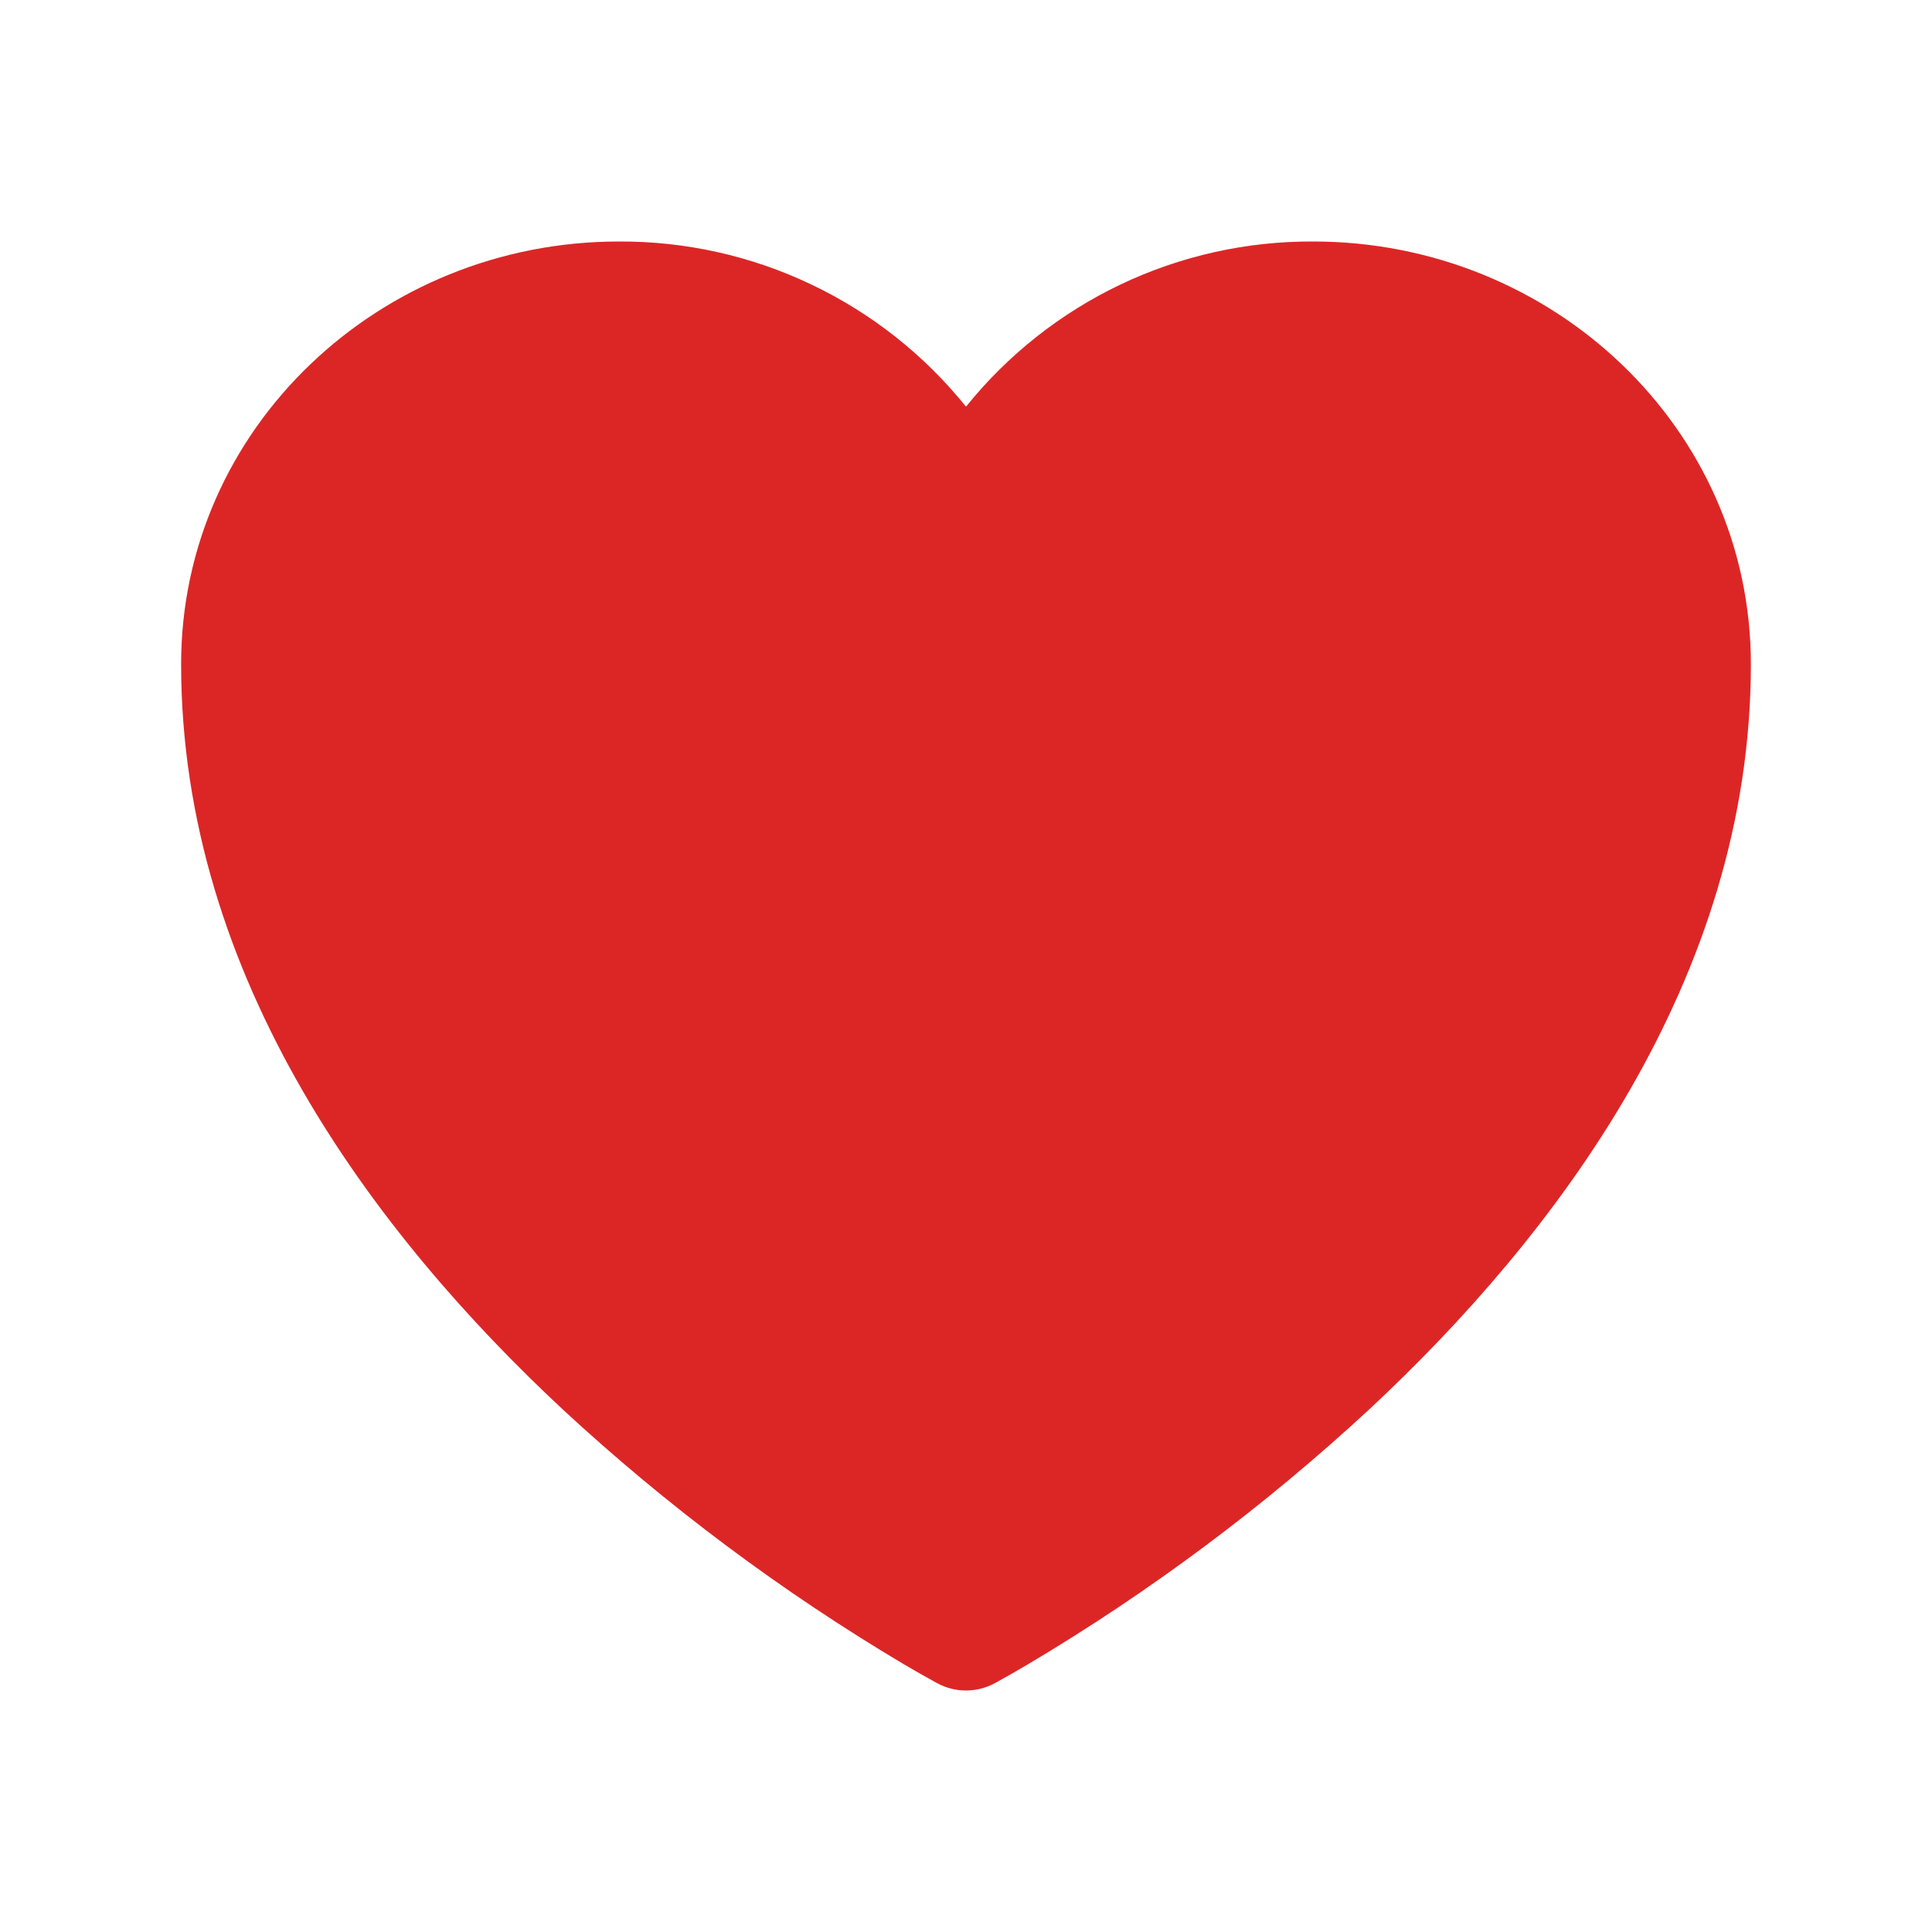
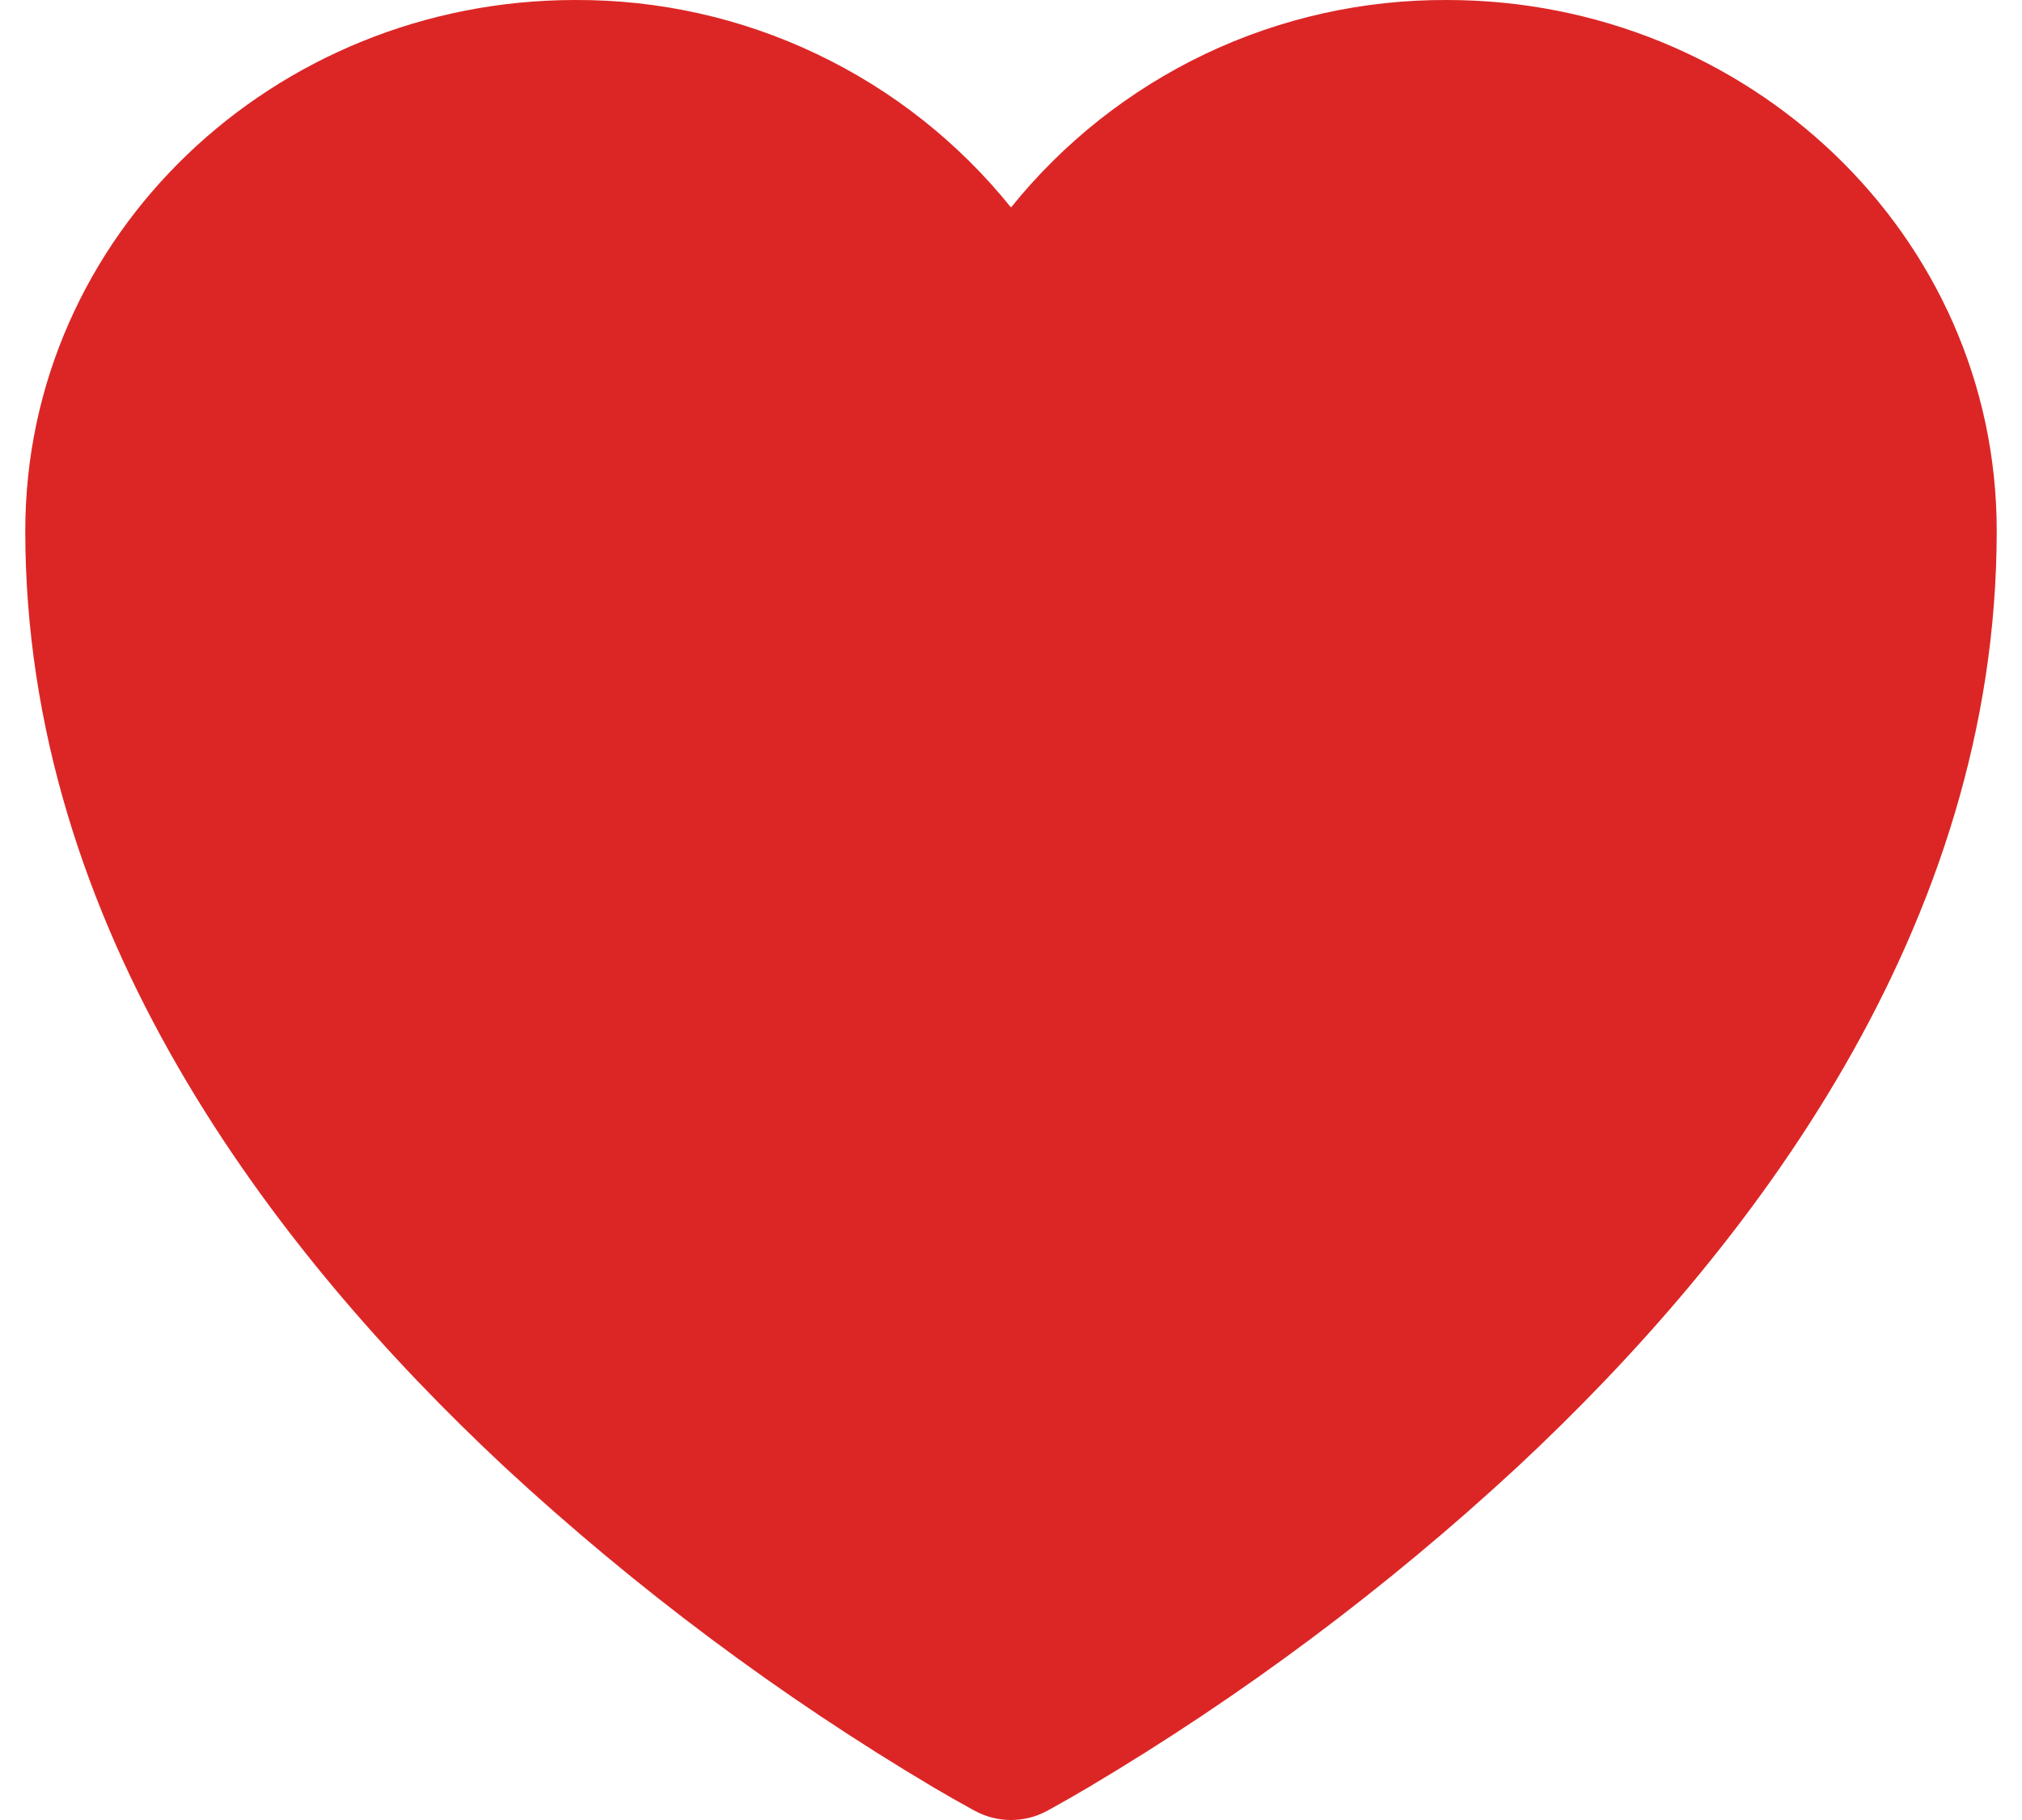
- <svg xmlns="http://www.w3.org/2000/svg" width="24" height="24" viewBox="0 0 24 24" fill="none">
-   <path d="M11.645 20.91L11.638 20.907L11.616 20.895C11.487 20.824 11.36 20.752 11.233 20.677C9.711 19.773 8.288 18.71 6.989 17.507C4.688 15.36 2.25 12.174 2.25 8.25C2.25 5.322 4.714 3 7.688 3C8.515 2.996 9.332 3.178 10.078 3.534C10.825 3.889 11.482 4.408 12 5.052C12.518 4.408 13.175 3.889 13.922 3.533C14.669 3.178 15.486 2.996 16.313 3C19.286 3 21.75 5.322 21.75 8.25C21.75 12.175 19.312 15.361 17.011 17.506C15.712 18.709 14.289 19.772 12.767 20.676C12.64 20.751 12.513 20.824 12.384 20.895L12.362 20.907L12.355 20.911L12.352 20.912C12.244 20.97 12.123 21 12 21C11.877 21 11.756 20.97 11.648 20.912L11.645 20.91Z" fill="#DC2626" />
+ <svg xmlns="http://www.w3.org/2000/svg" width="20" height="18" viewBox="0 0 20 18" fill="none">
+   <path d="M9.645 17.91L9.638 17.907L9.616 17.895C9.487 17.824 9.36 17.752 9.233 17.677C7.711 16.773 6.288 15.71 4.989 14.507C2.688 12.36 0.25 9.174 0.25 5.25C0.25 2.322 2.714 7.09512e-05 5.688 7.09512e-05C6.515 -0.004 7.332 0.178 8.078 0.534C8.825 0.889 9.482 1.408 10 2.052C10.518 1.408 11.175 0.889 11.922 0.533C12.669 0.178 13.486 -0.004 14.313 7.09512e-05C17.286 7.09512e-05 19.75 2.322 19.75 5.25C19.75 9.175 17.312 12.361 15.011 14.506C13.712 15.709 12.289 16.772 10.767 17.676C10.64 17.751 10.513 17.824 10.384 17.895L10.362 17.907L10.355 17.911L10.352 17.912C10.244 17.97 10.123 18 10 18C9.877 18 9.756 17.97 9.648 17.912L9.645 17.91Z" fill="#DC2626" />
</svg>
